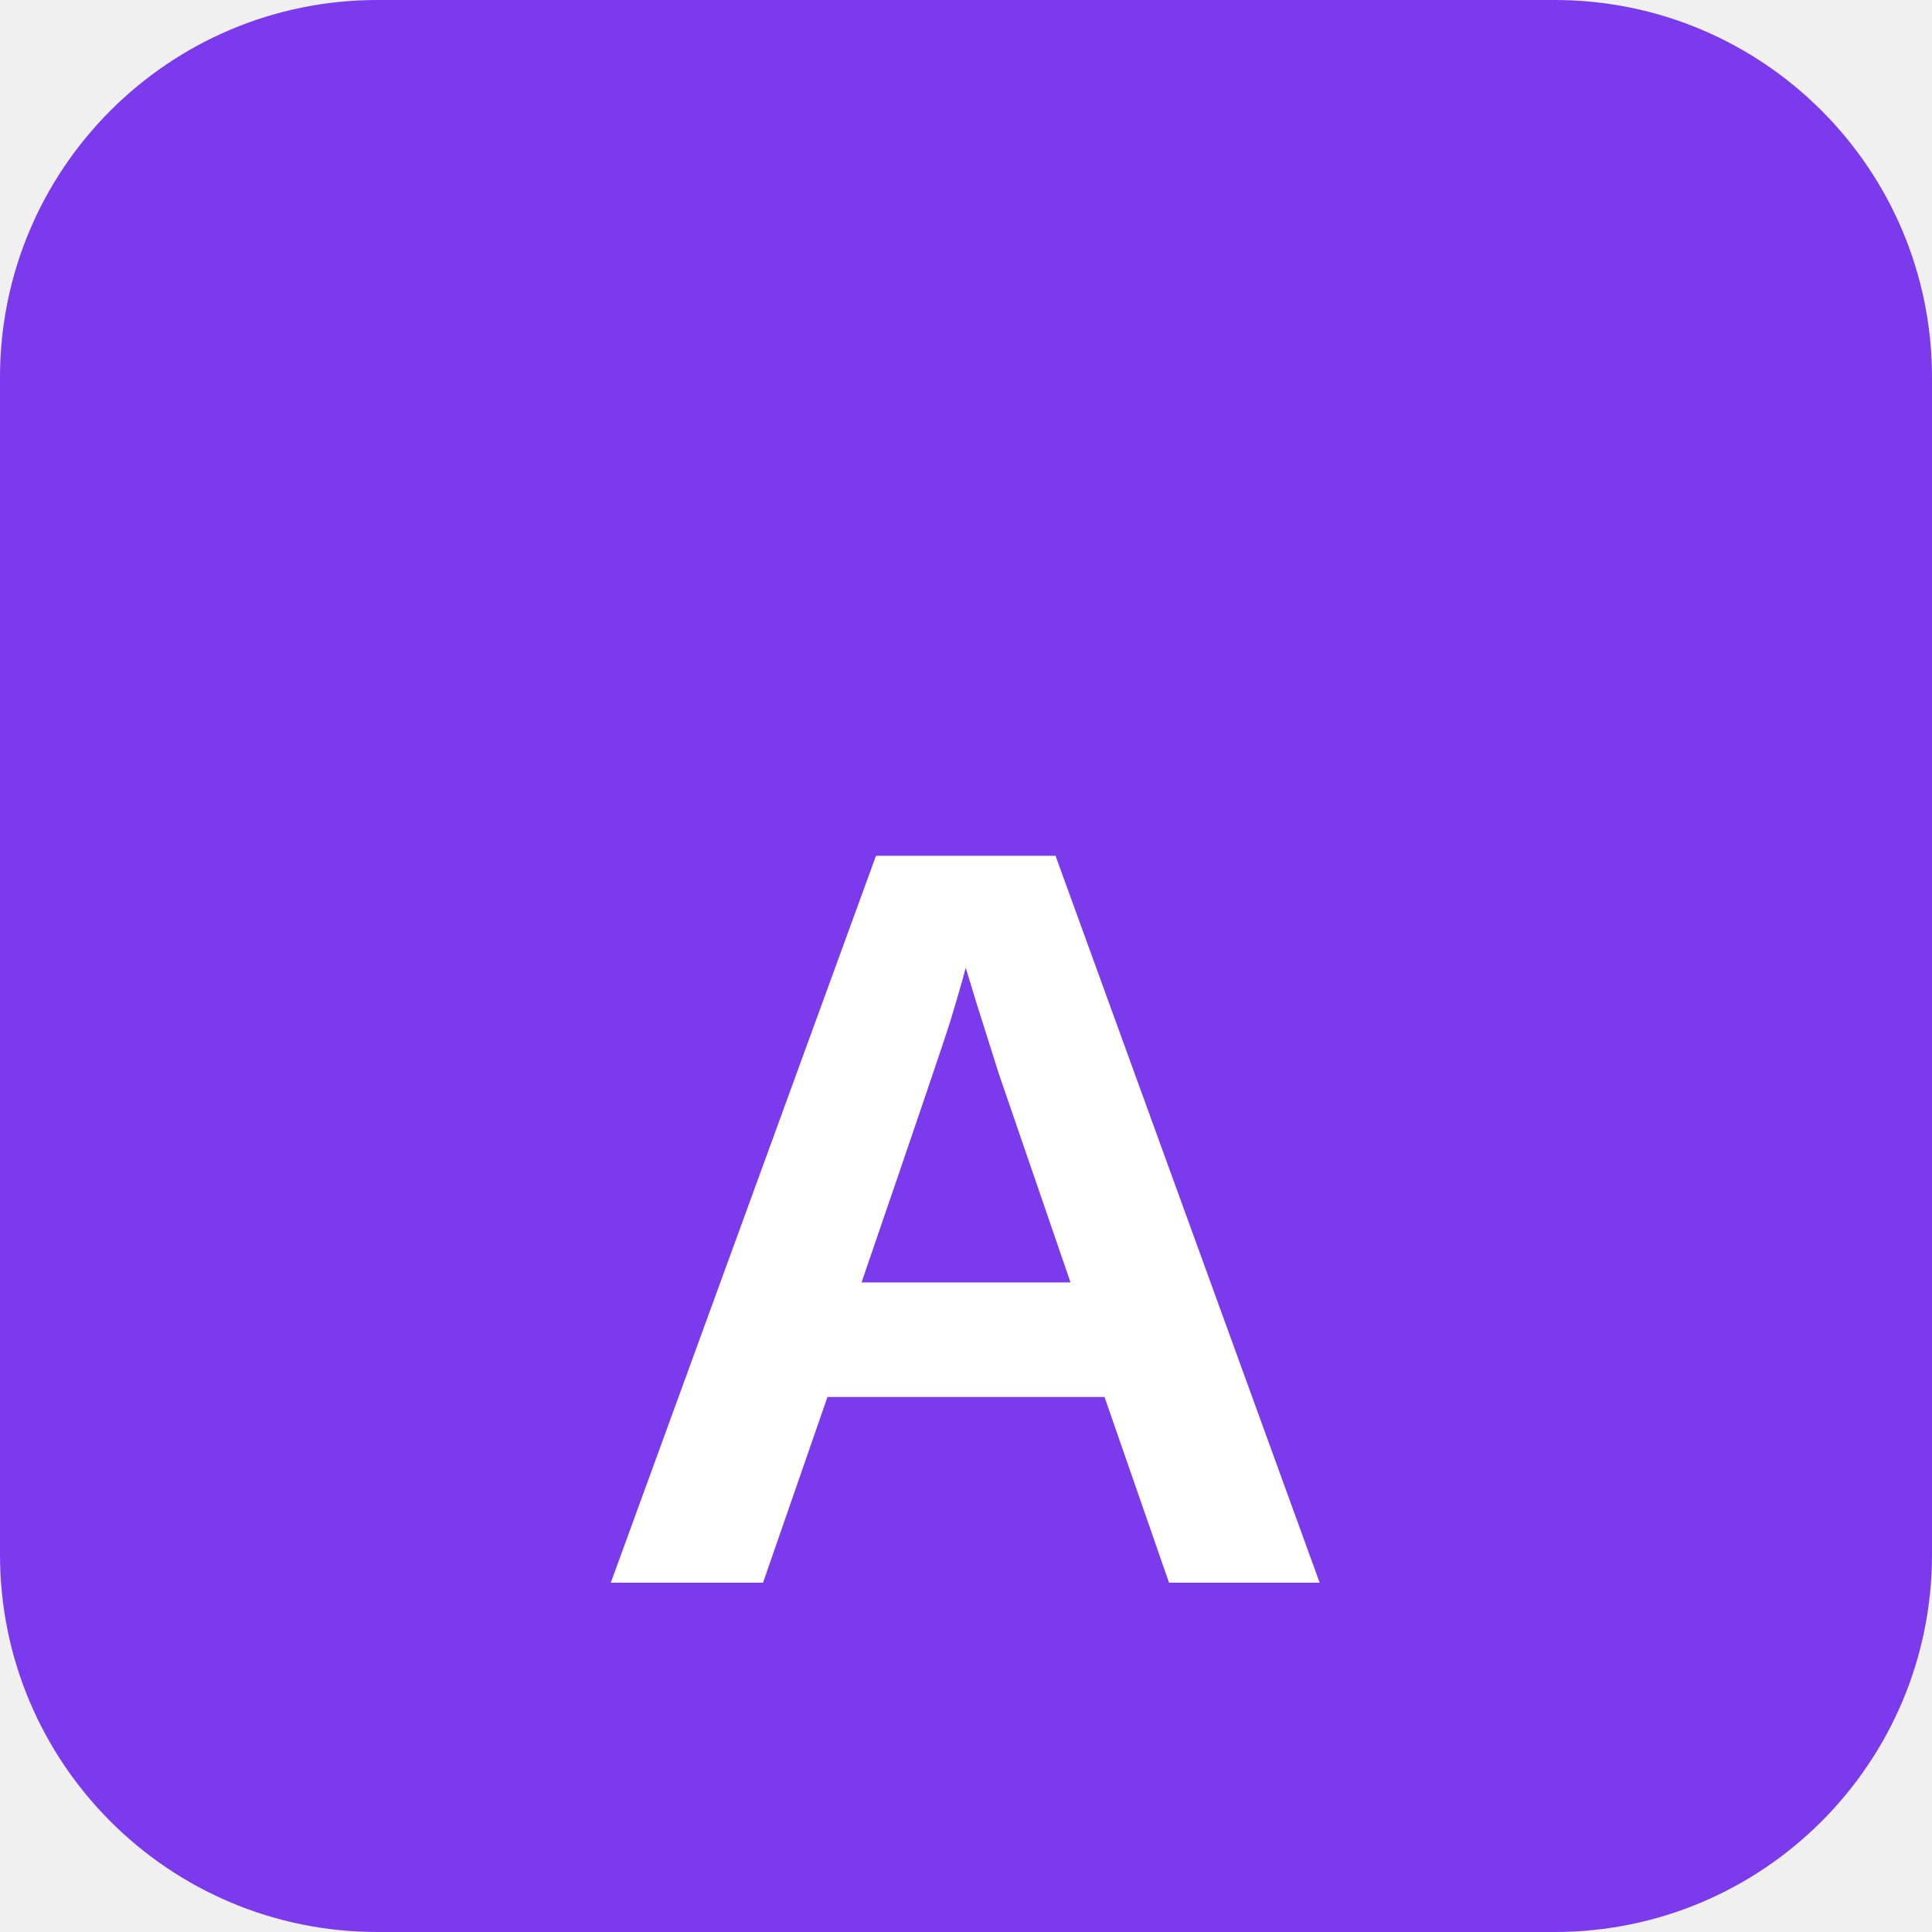
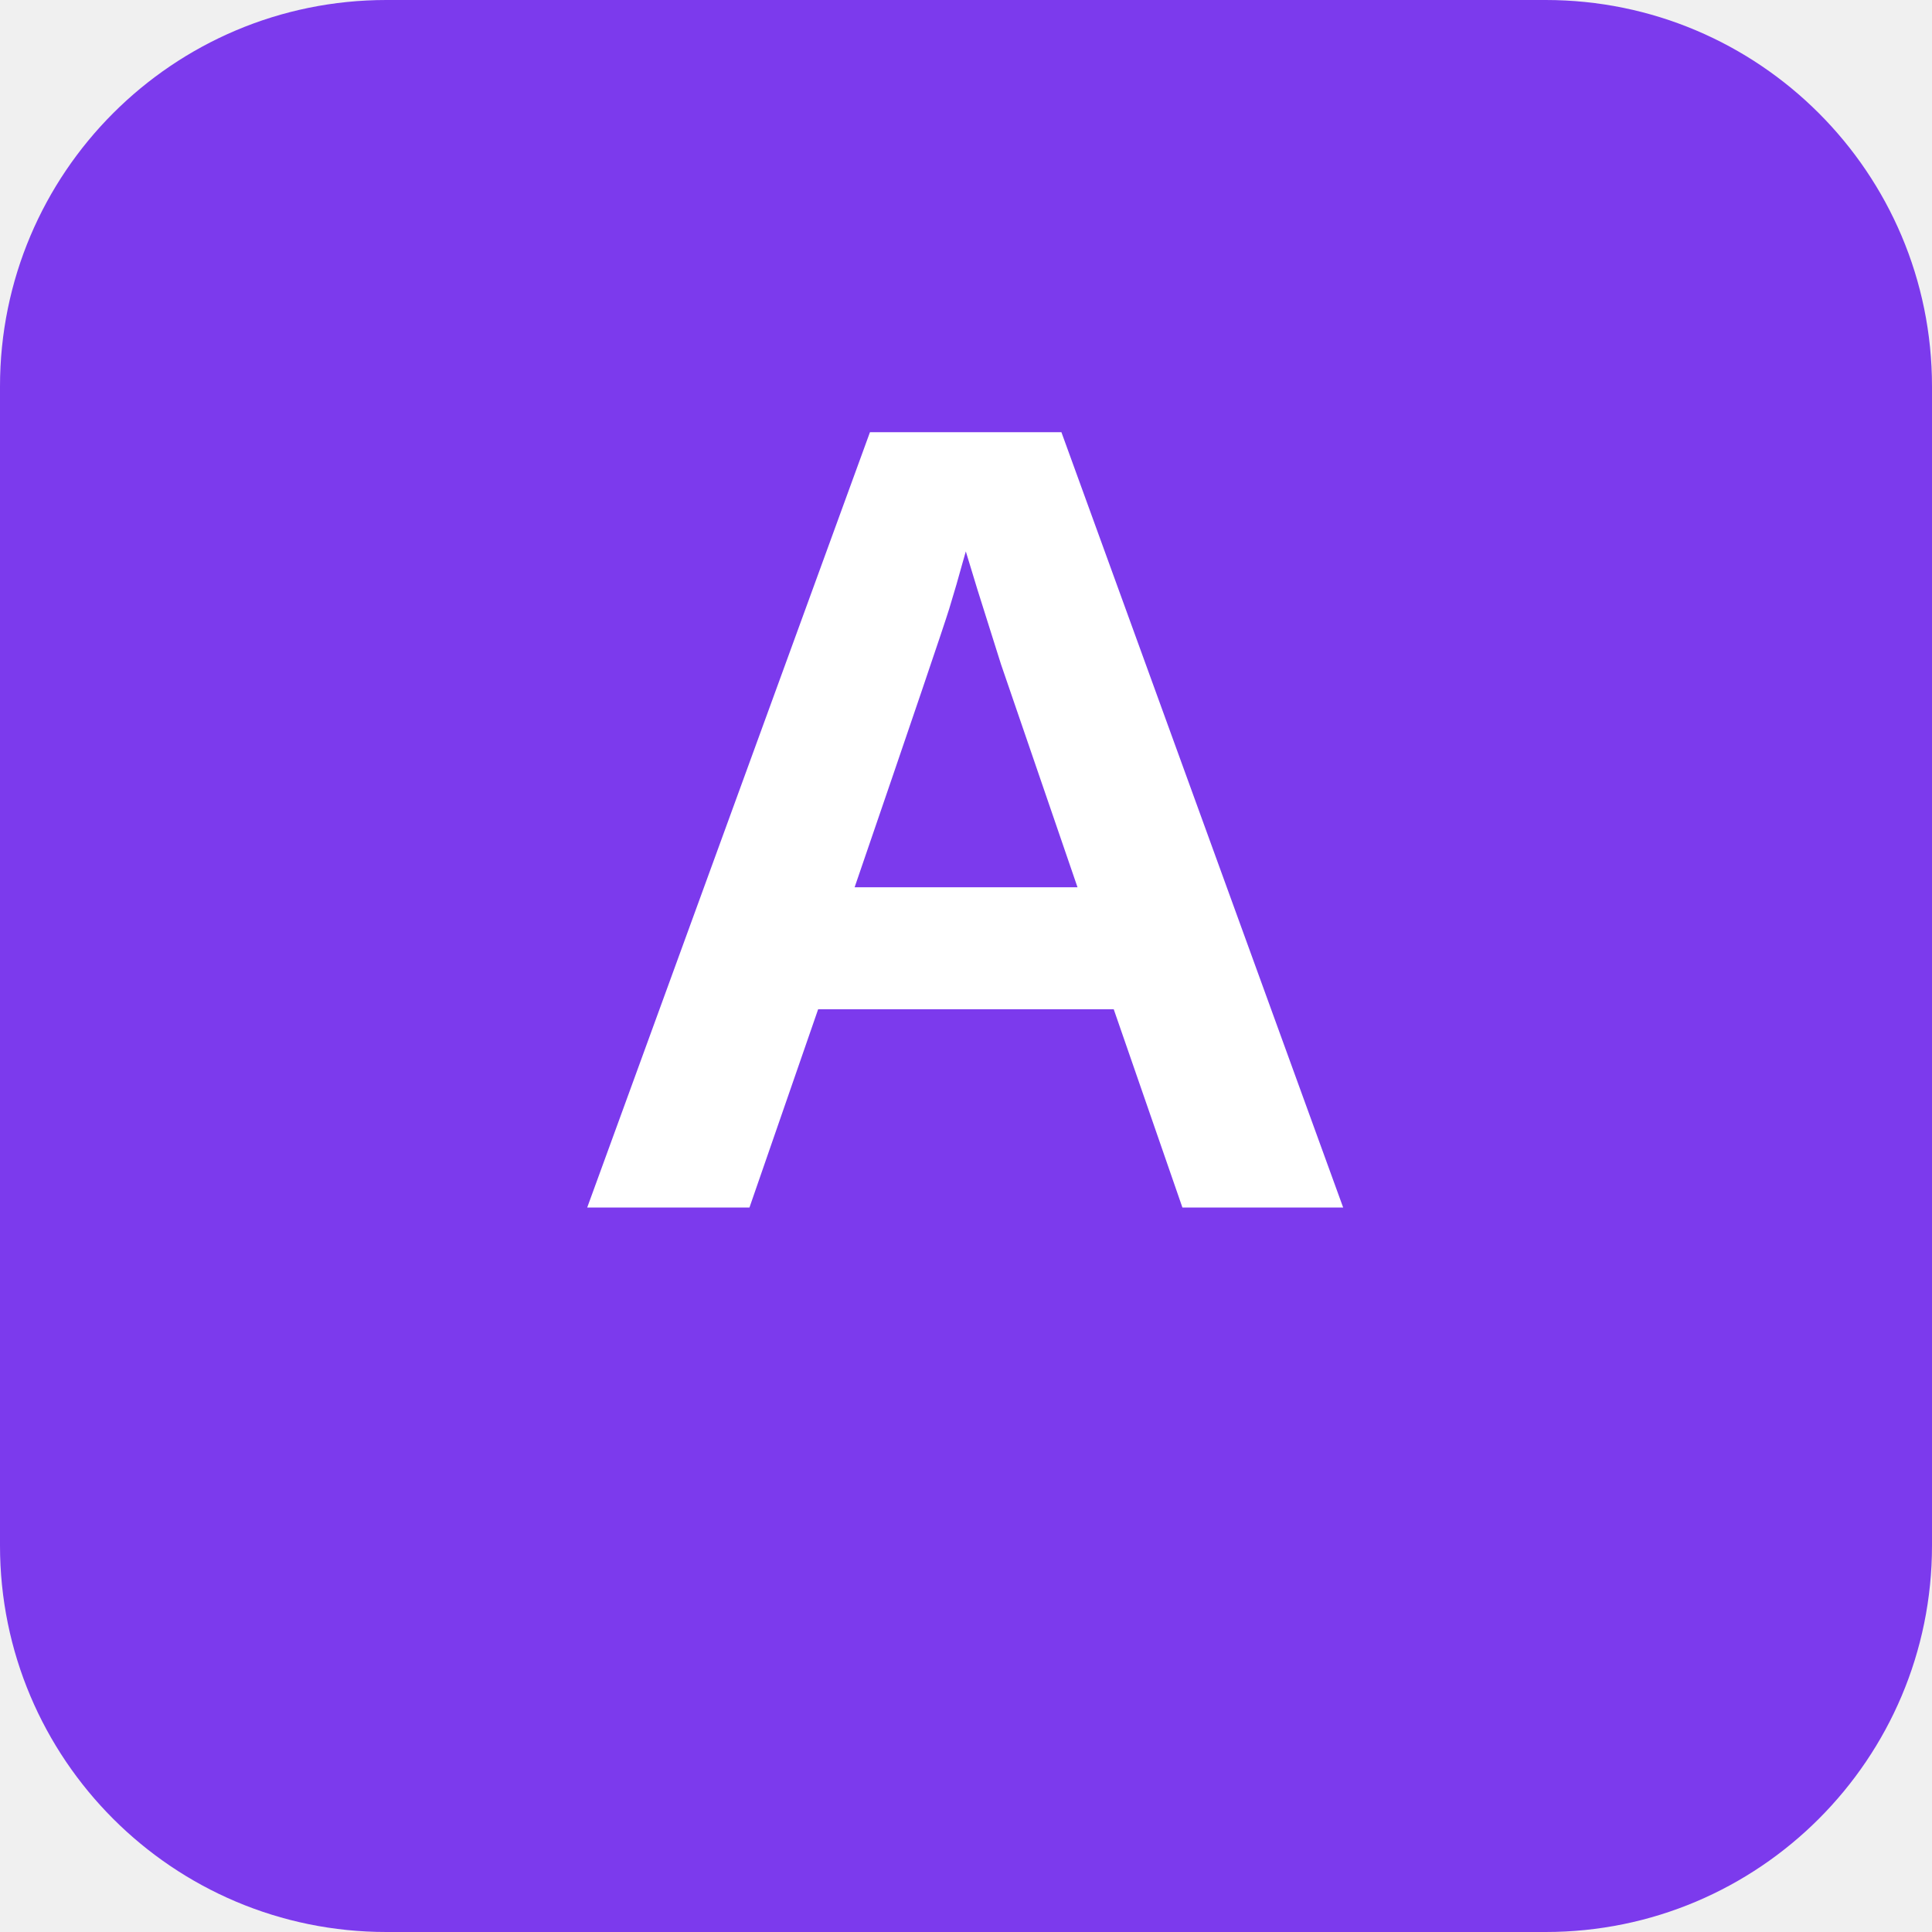
- <svg xmlns="http://www.w3.org/2000/svg" width="512" height="512" viewBox="0 0 512 512" fill="none">
-   <rect width="512" height="512" rx="100" fill="#7C3AED" />
-   <text x="256" y="340" font-family="Arial, sans-serif" font-size="280" font-weight="bold" fill="white" text-anchor="middle" dominant-baseline="middle">A</text>
+ <svg xmlns="http://www.w3.org/2000/svg" width="120" height="120" viewBox="0 0 120 120" fill="none">
+   <rect width="120" height="120" rx="24" fill="#7C3AED" />
+   <text x="60" y="75" font-family="Arial, sans-serif" font-size="70" font-weight="bold" fill="white" text-anchor="middle">A</text>
</svg>
